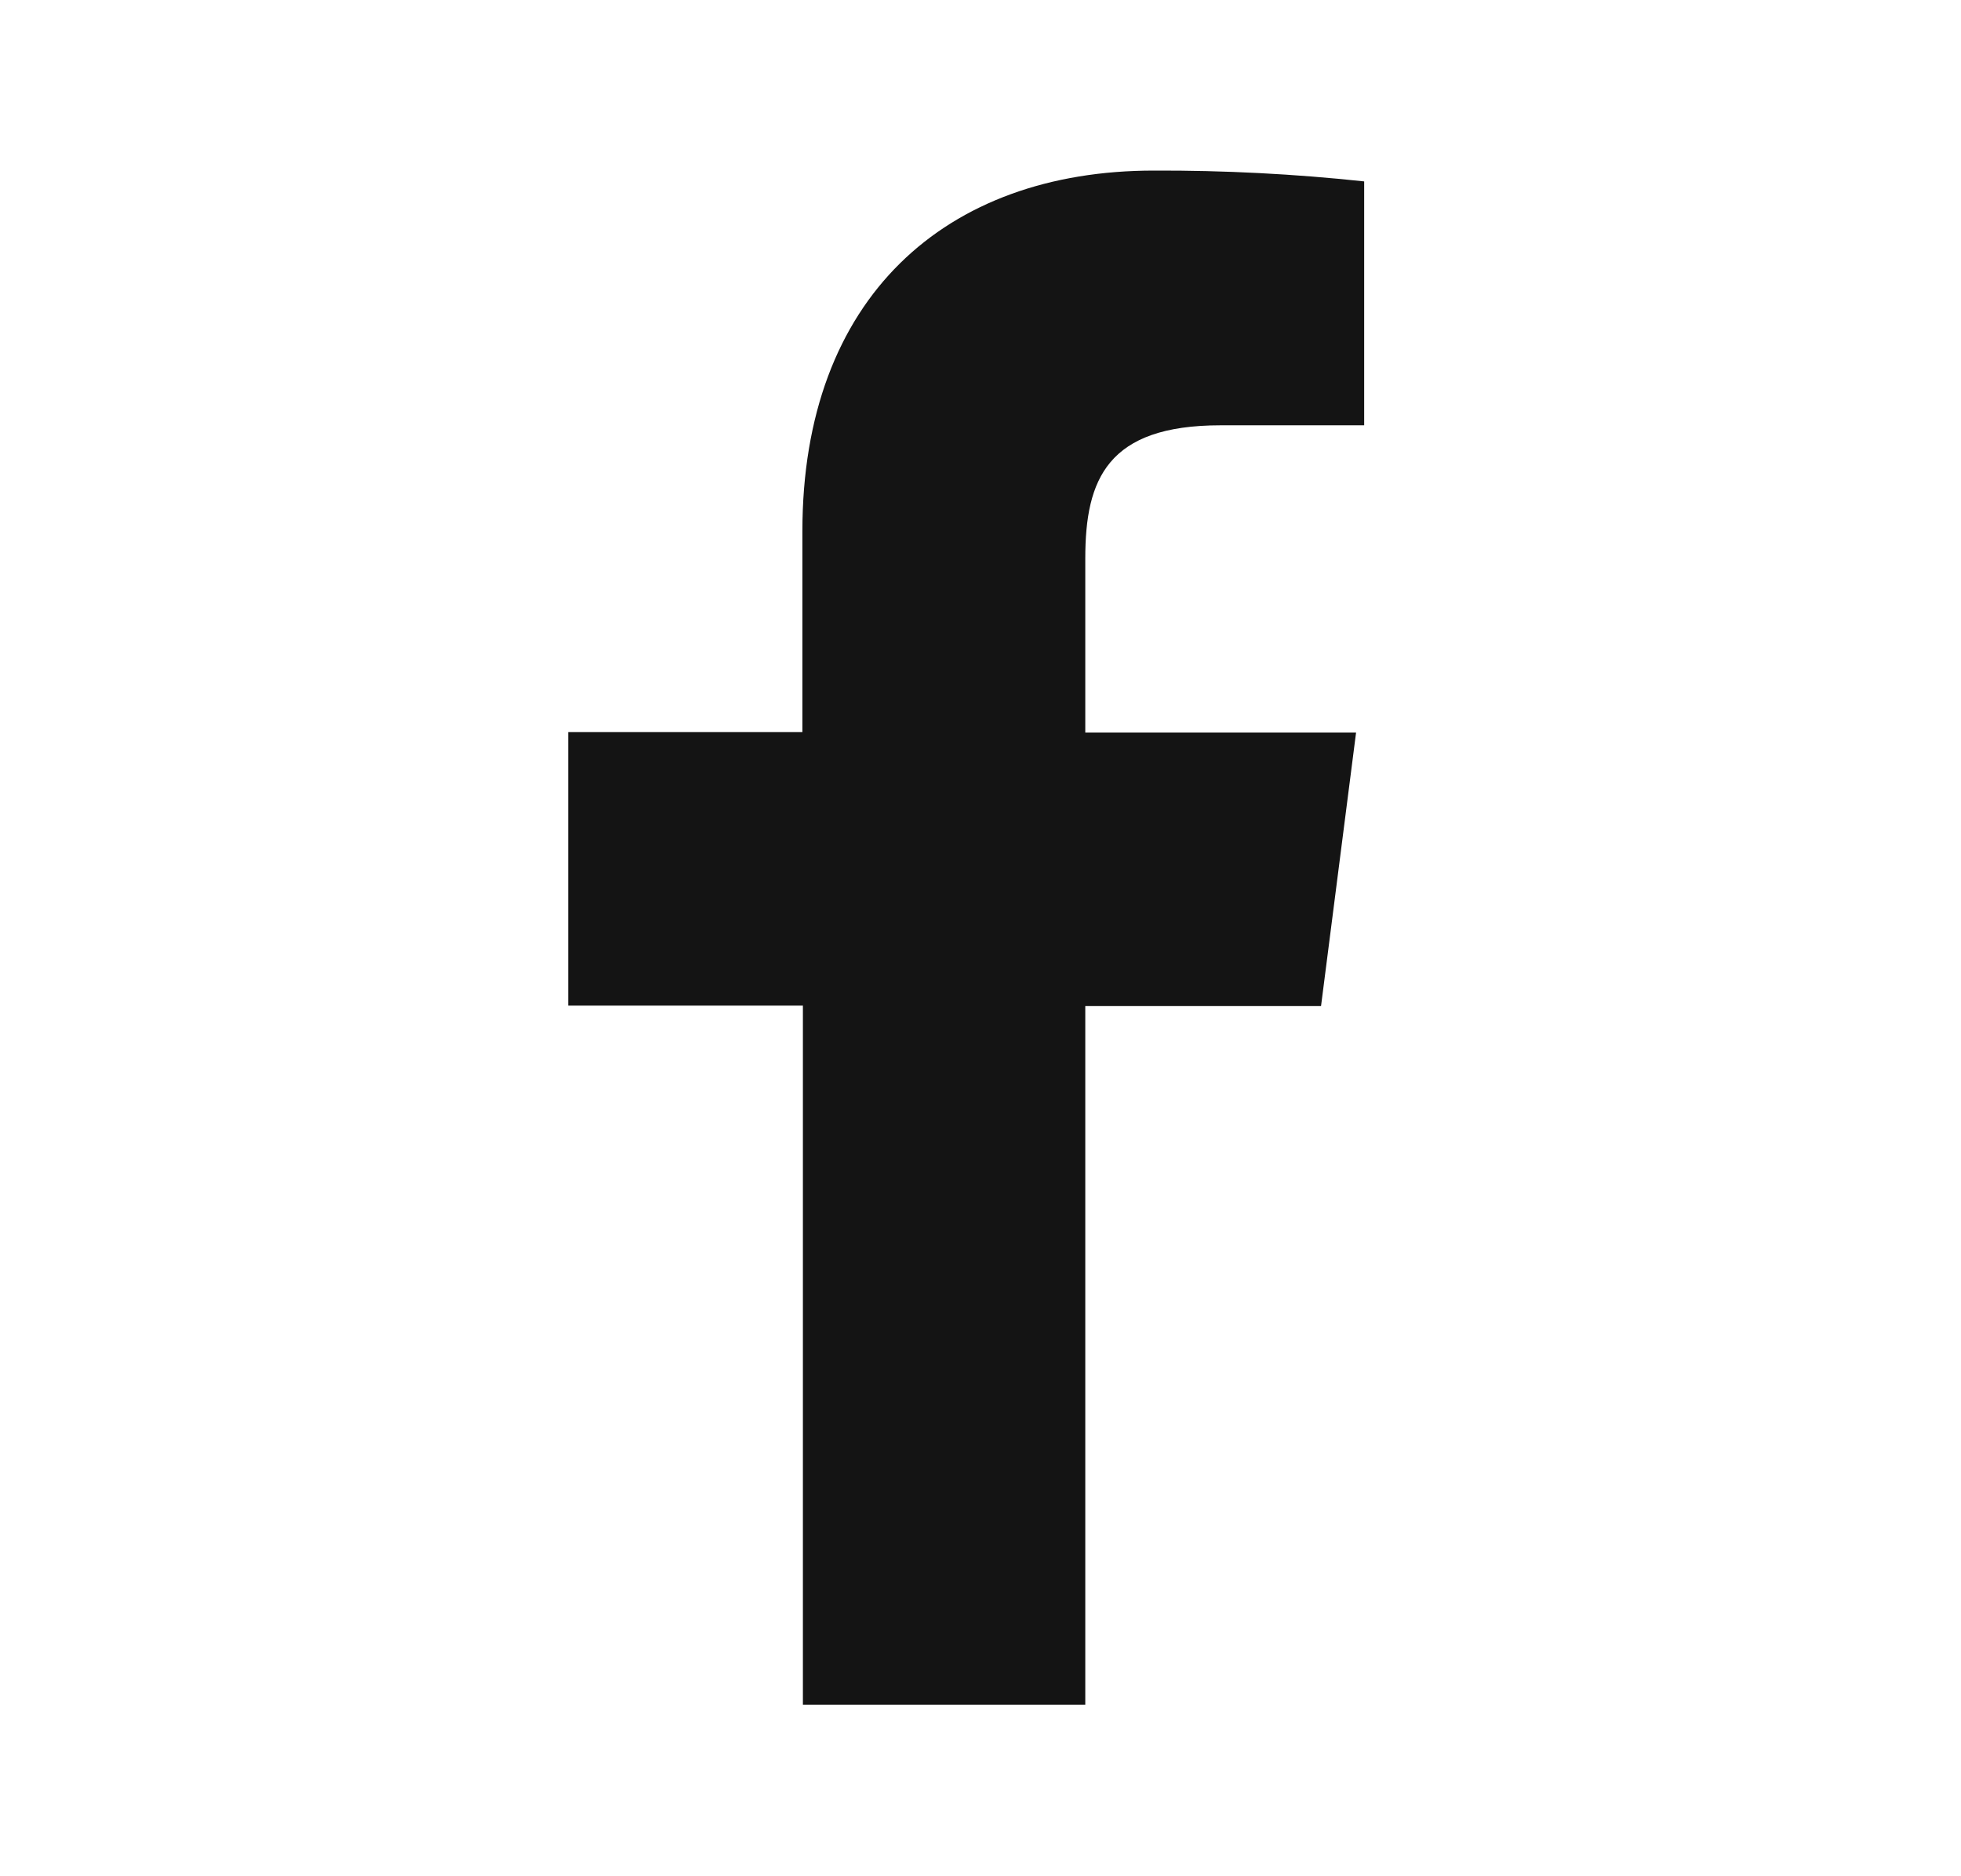
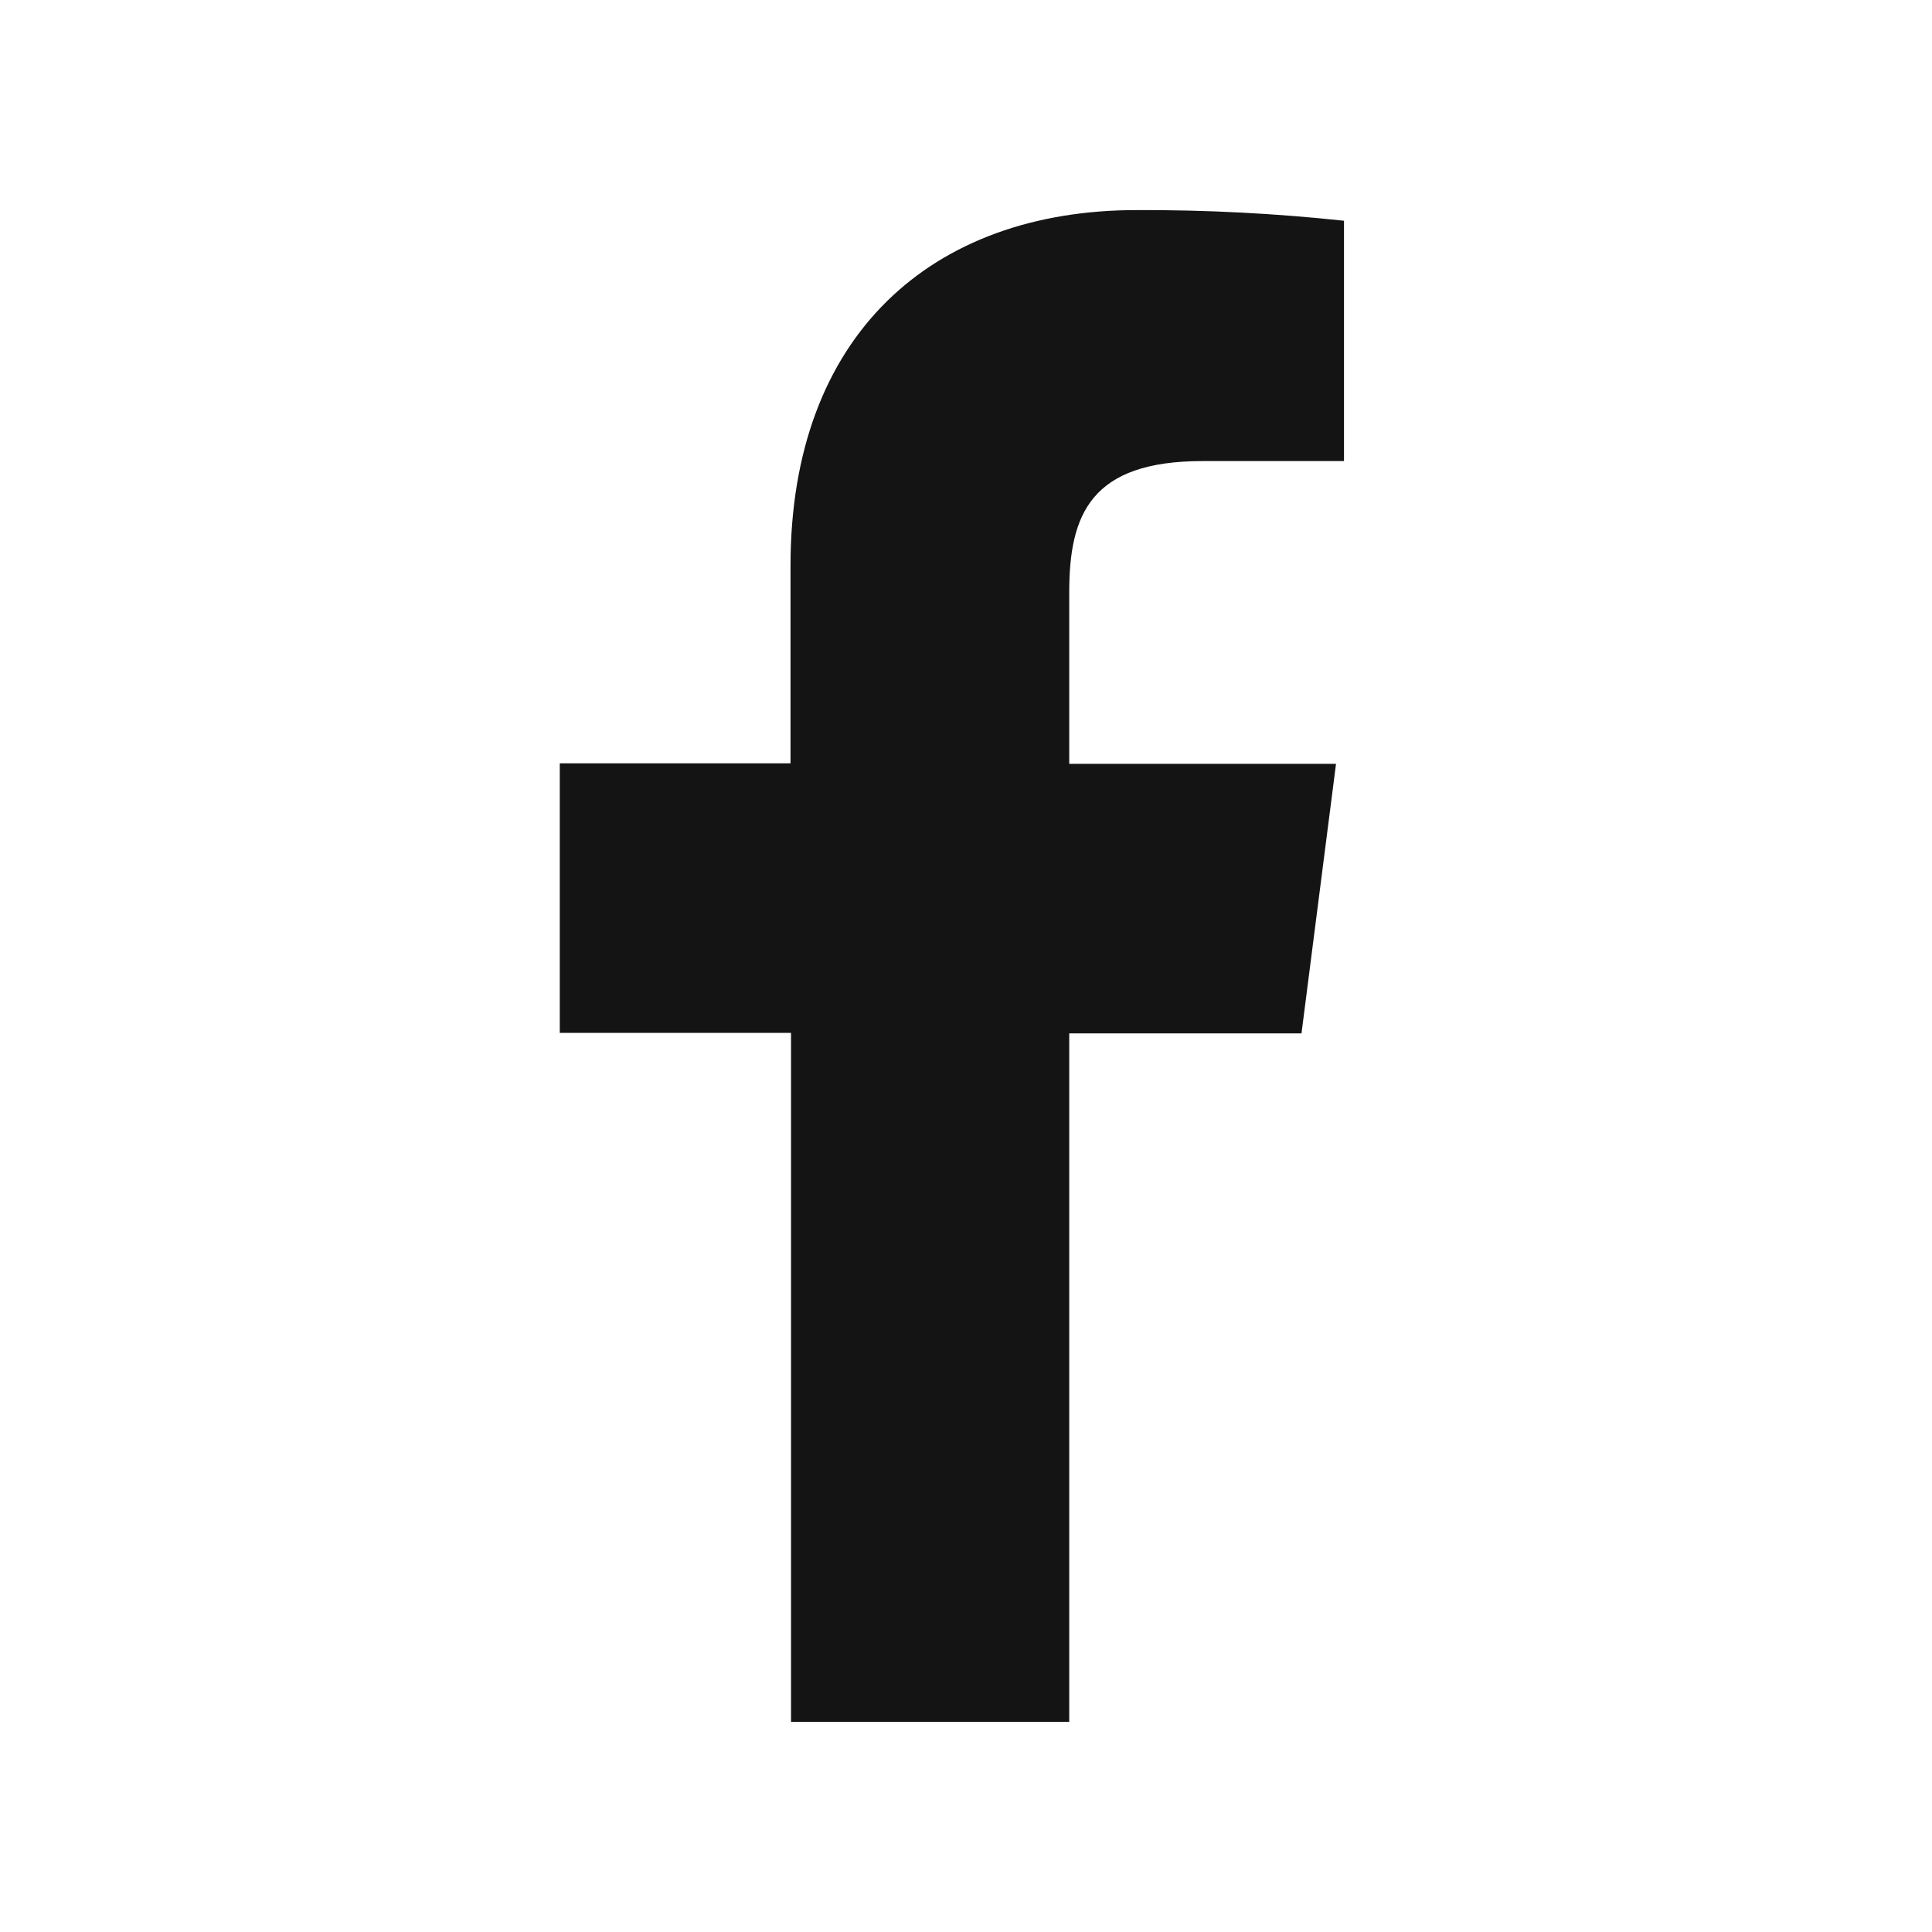
- <svg xmlns="http://www.w3.org/2000/svg" width="23" height="22" viewBox="0 0 23 22" fill="none">
+ <svg xmlns="http://www.w3.org/2000/svg" width="23" height="23" viewBox="0 0 23 22" fill="none">
  <path d="M12.729 19.998V11.802H15.494L15.905 8.593H12.729V6.549C12.729 5.623 12.987 4.989 14.316 4.989H16V2.128C15.181 2.04 14.357 1.998 13.533 2.001C11.089 2.001 9.411 3.493 9.411 6.232V8.587H6.664V11.796H9.417V19.998H12.729Z" fill="#141414" />
</svg>
